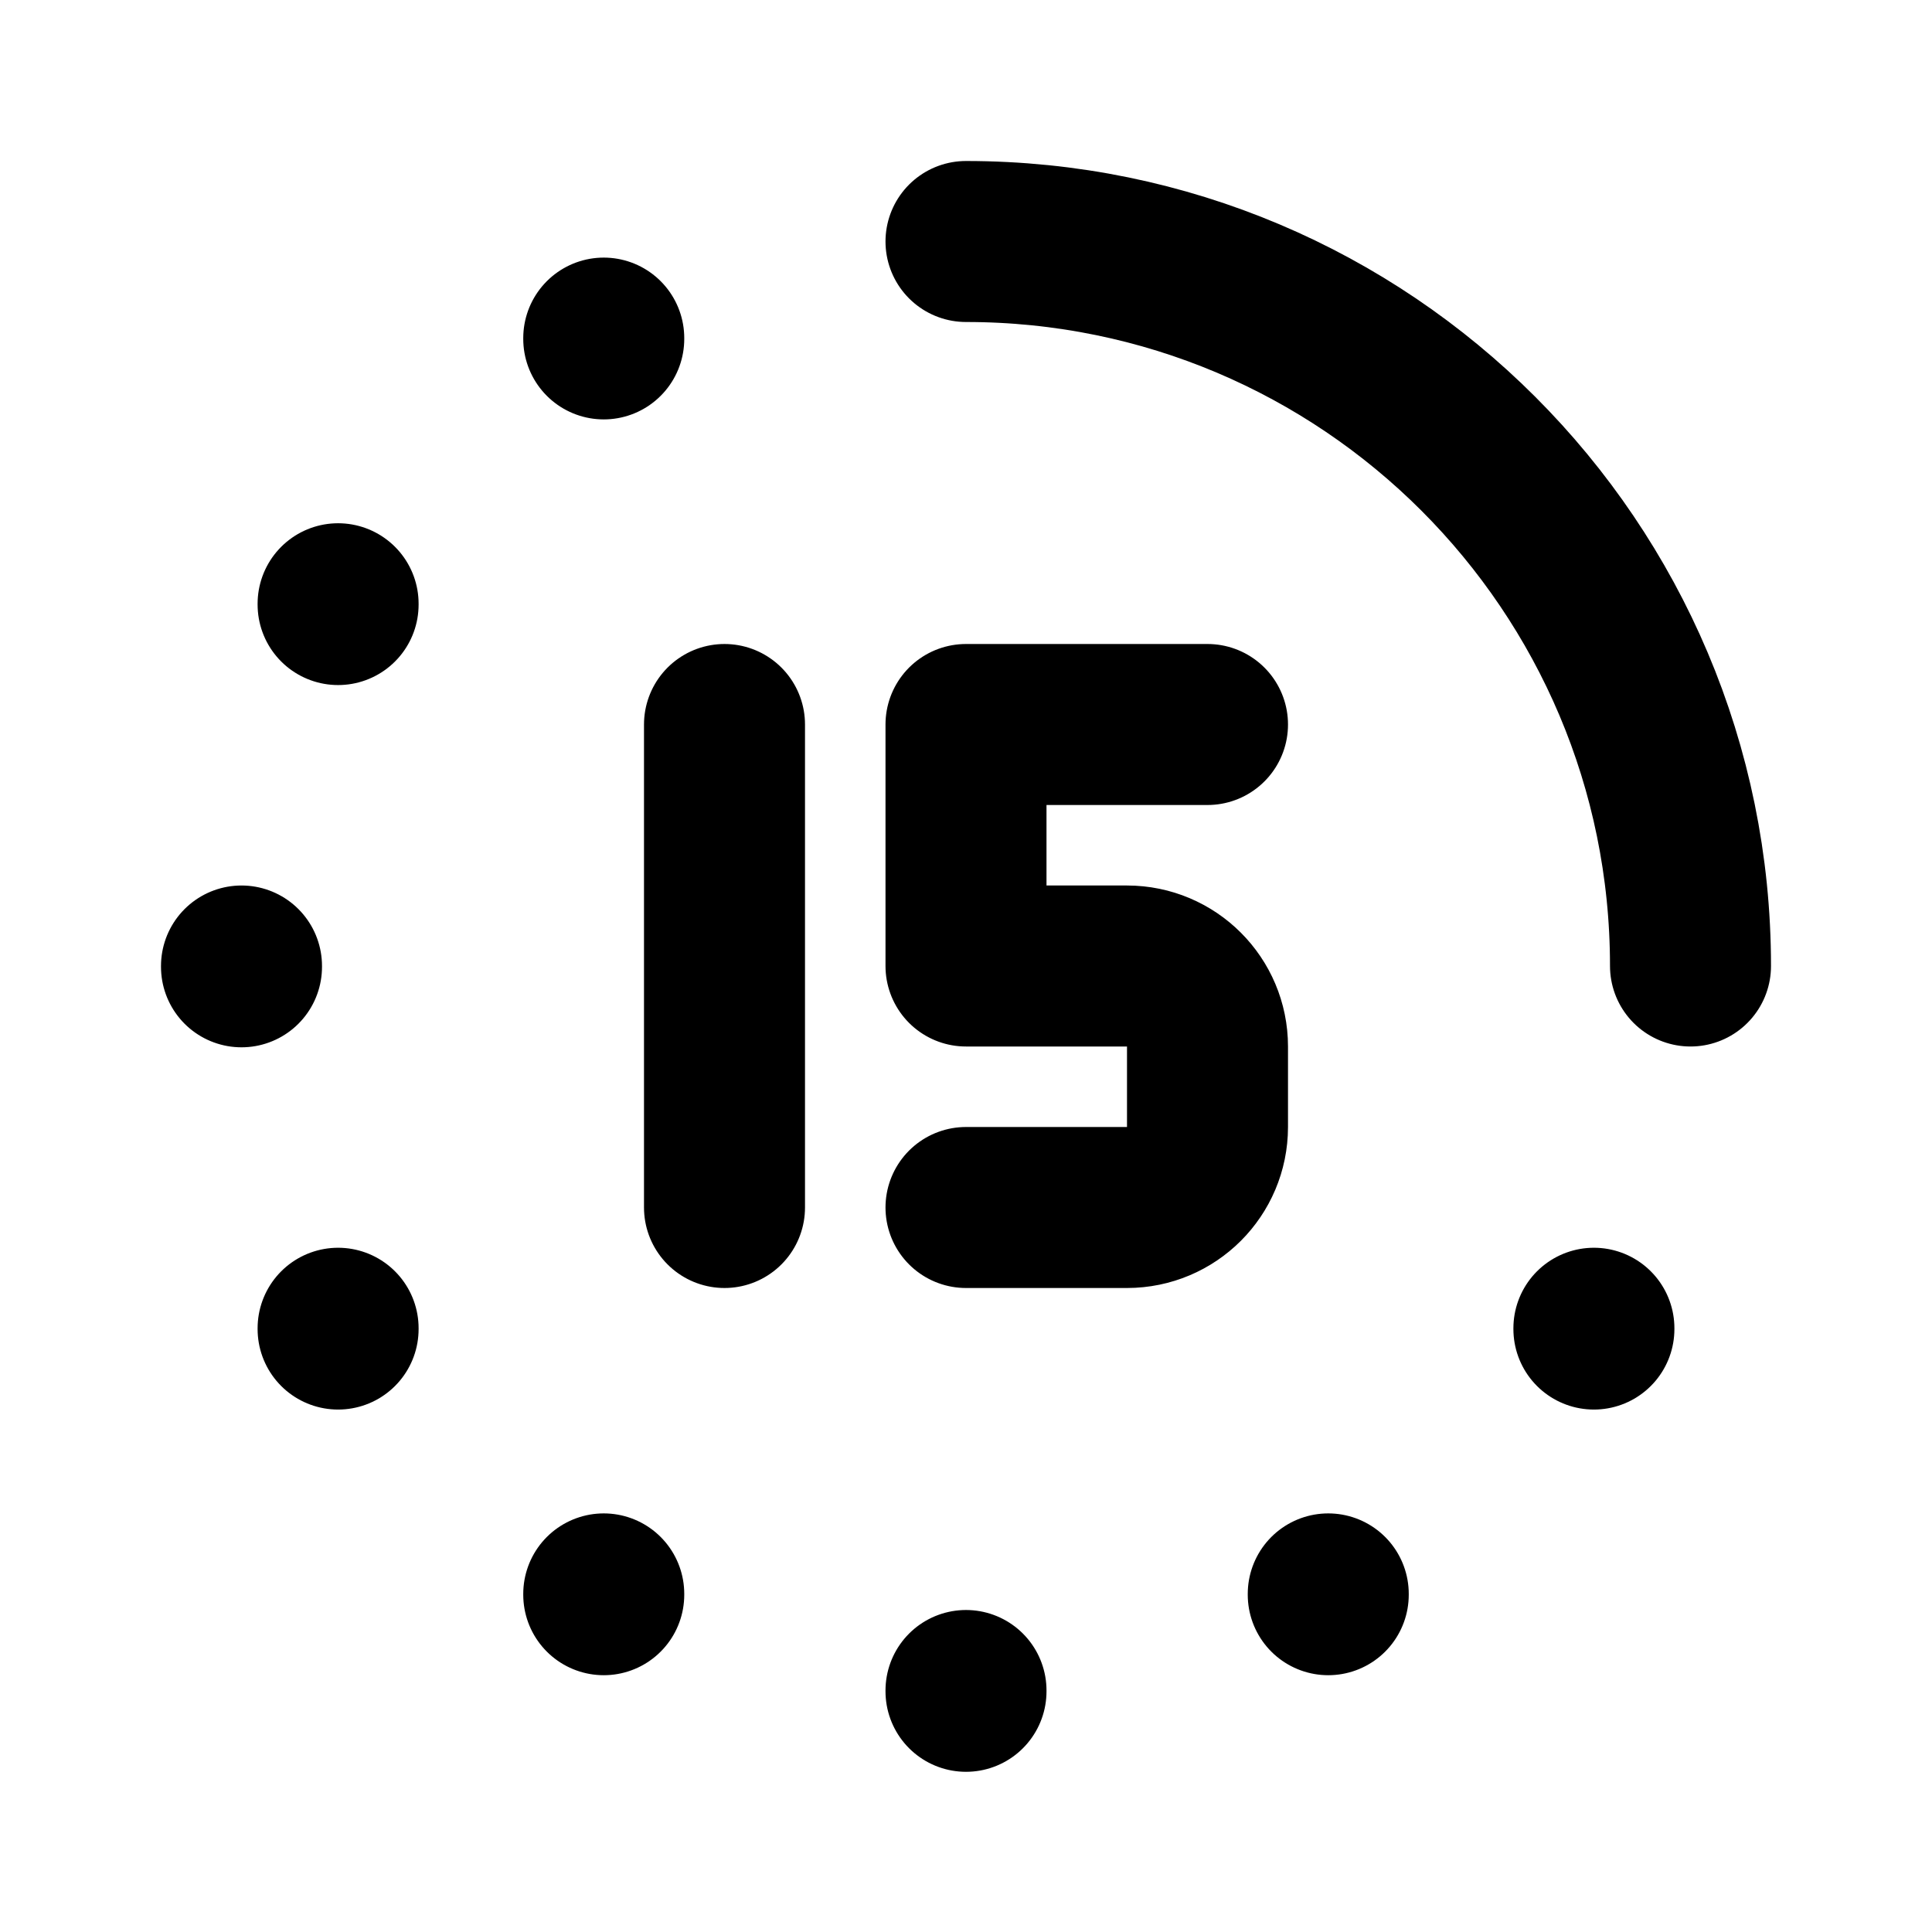
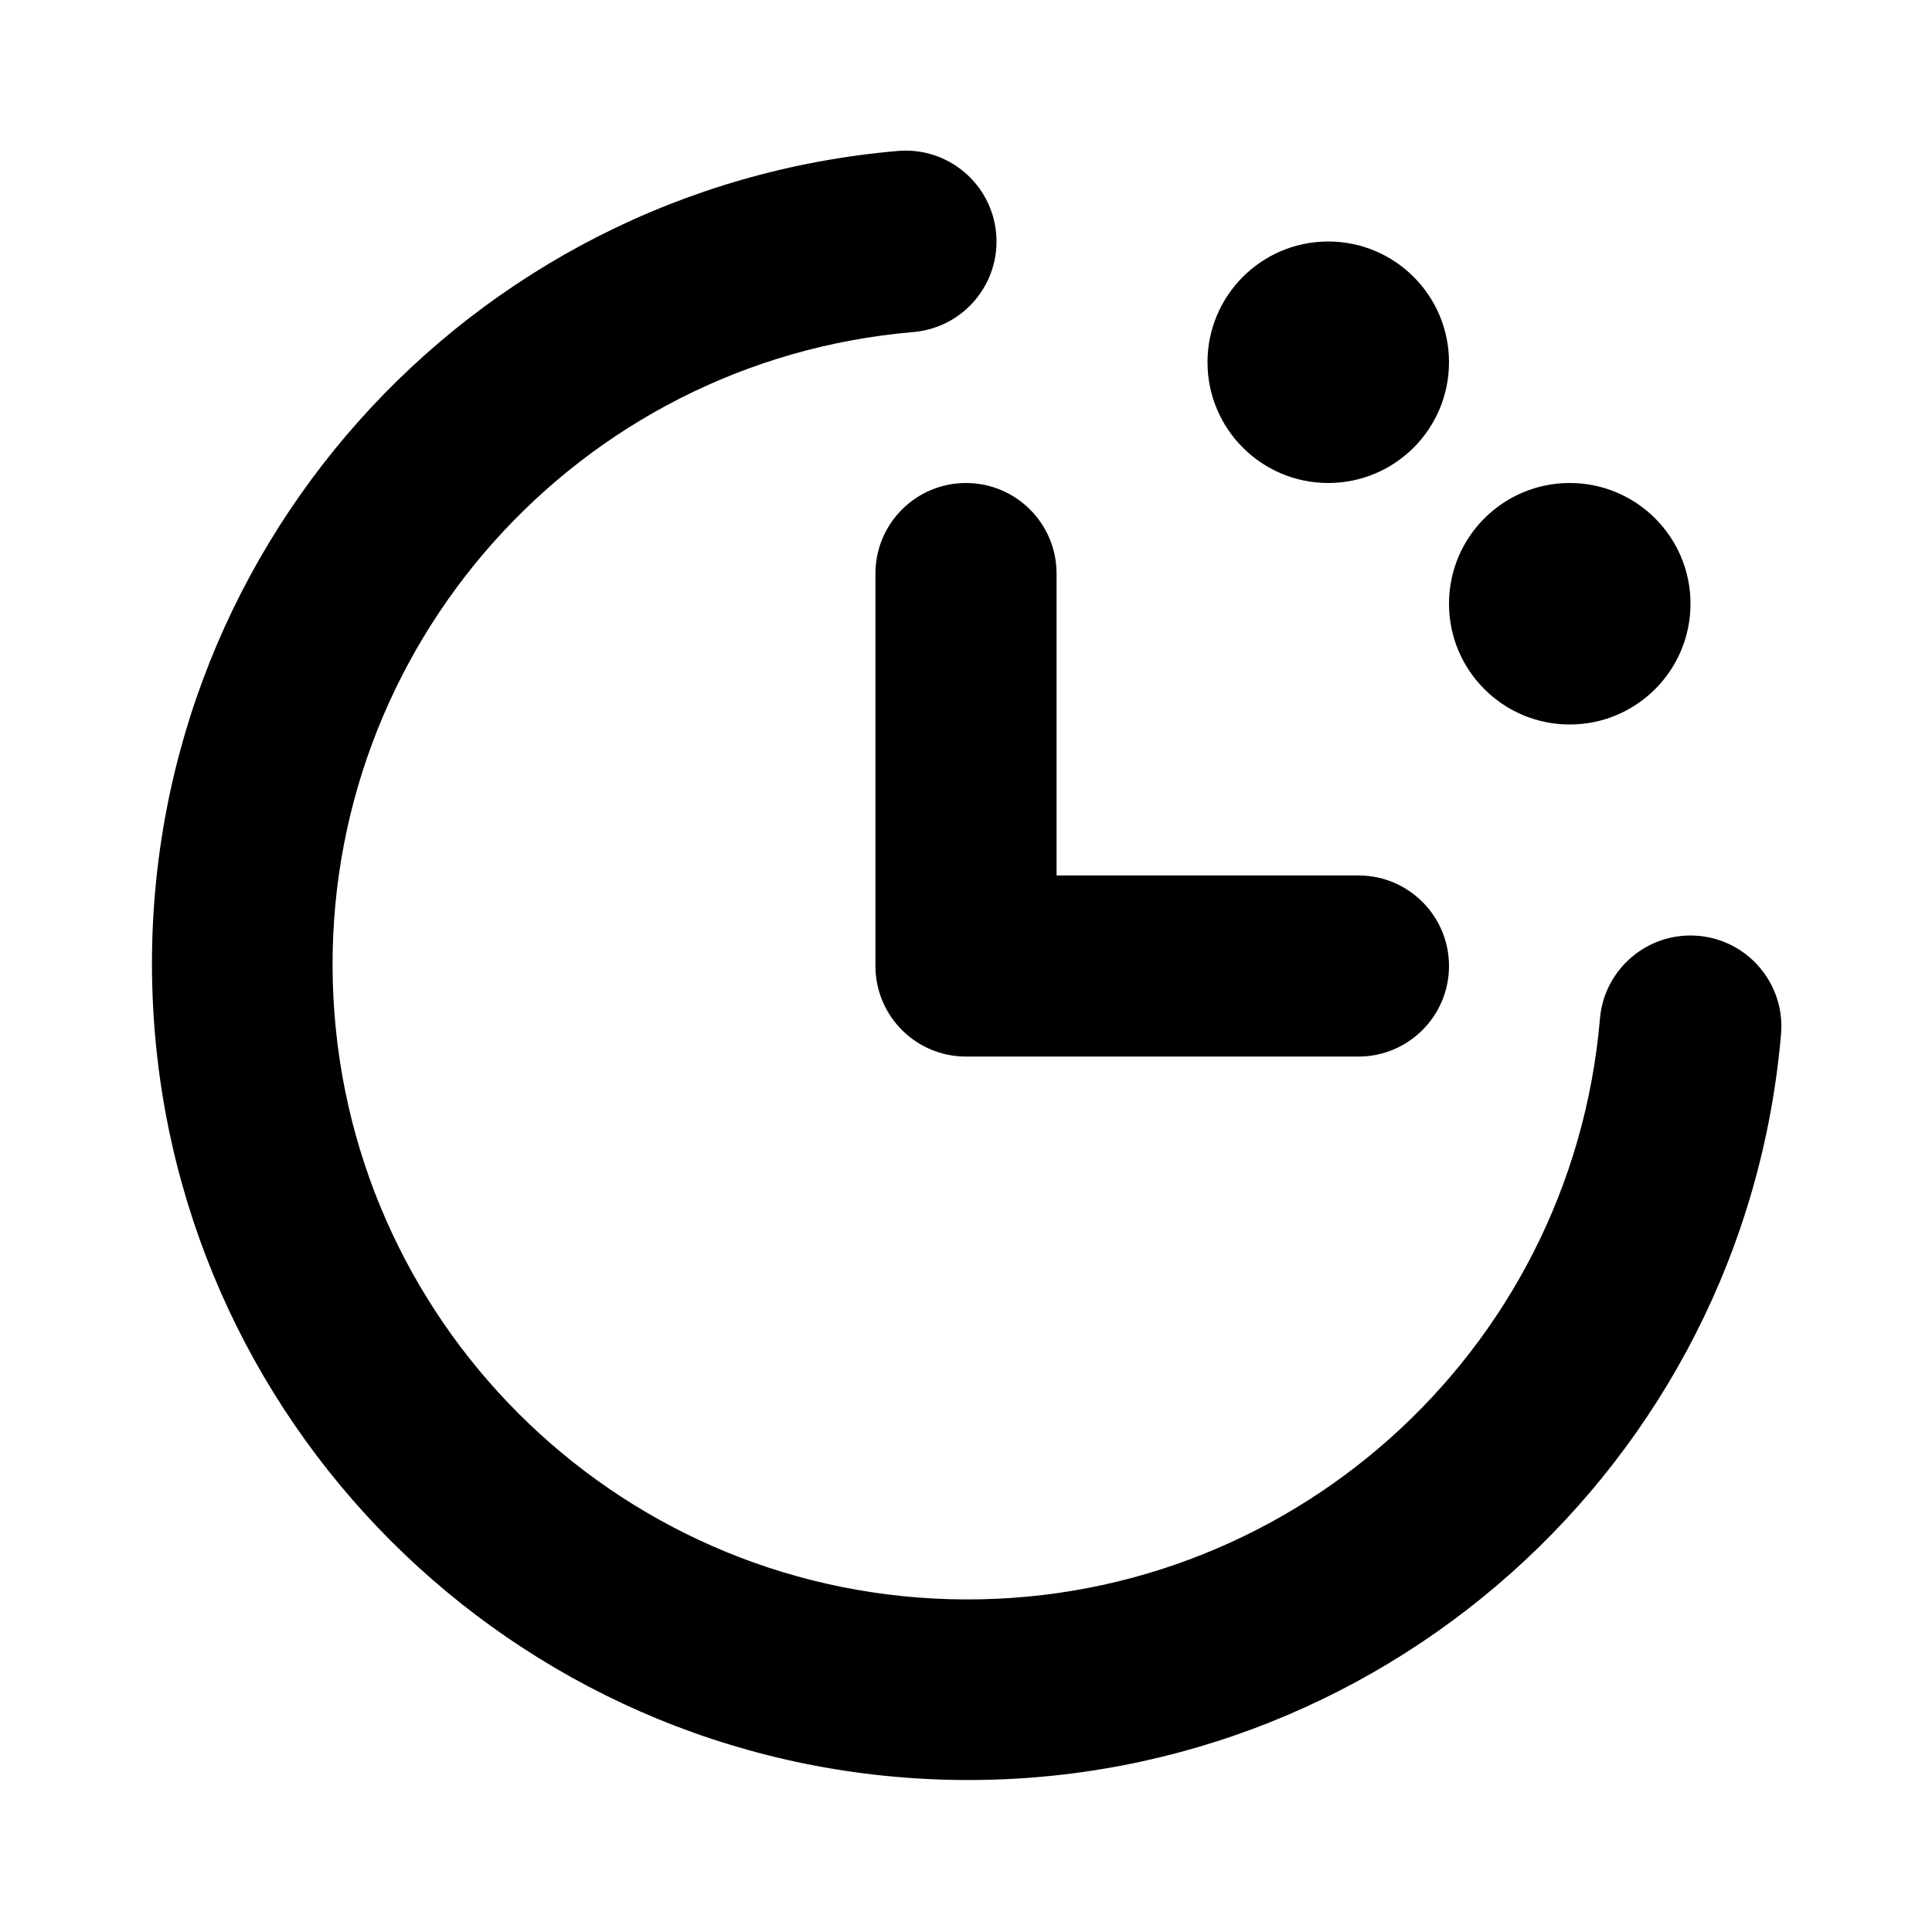
- <svg xmlns="http://www.w3.org/2000/svg" width="32" height="32" viewBox="0 0 24 24">
-   <path fill="none" stroke="currentColor" stroke-linecap="round" stroke-linejoin="round" stroke-width="2" d="M12 15h2a1 1 0 0 0 1-1v-1a1 1 0 0 0-1-1h-2V9h3M9 9v6m-6-3v.01M12 21v.01M7.5 4.2v.01m9 15.59v.01m-9-.01v.01M4.2 16.5v.01m15.6-.01v.01M4.2 7.5v.01M21 12a9 9 0 0 0-9-9" />
+ <svg xmlns="http://www.w3.org/2000/svg" width="32" height="32" viewBox="0 0 256 256">
+   <path fill="currentColor" d="M236 137A108.13 108.13 0 1 1 119 20a12 12 0 0 1 2 24a84.12 84.12 0 1 0 91 91a12 12 0 1 1 24 2M116 76v52a12 12 0 0 0 12 12h52a12 12 0 0 0 0-24h-40V76a12 12 0 0 0-24 0m92 20a16 16 0 1 0-16-16a16 16 0 0 0 16 16m-32-32a16 16 0 1 0-16-16a16 16 0 0 0 16 16" />
</svg>
